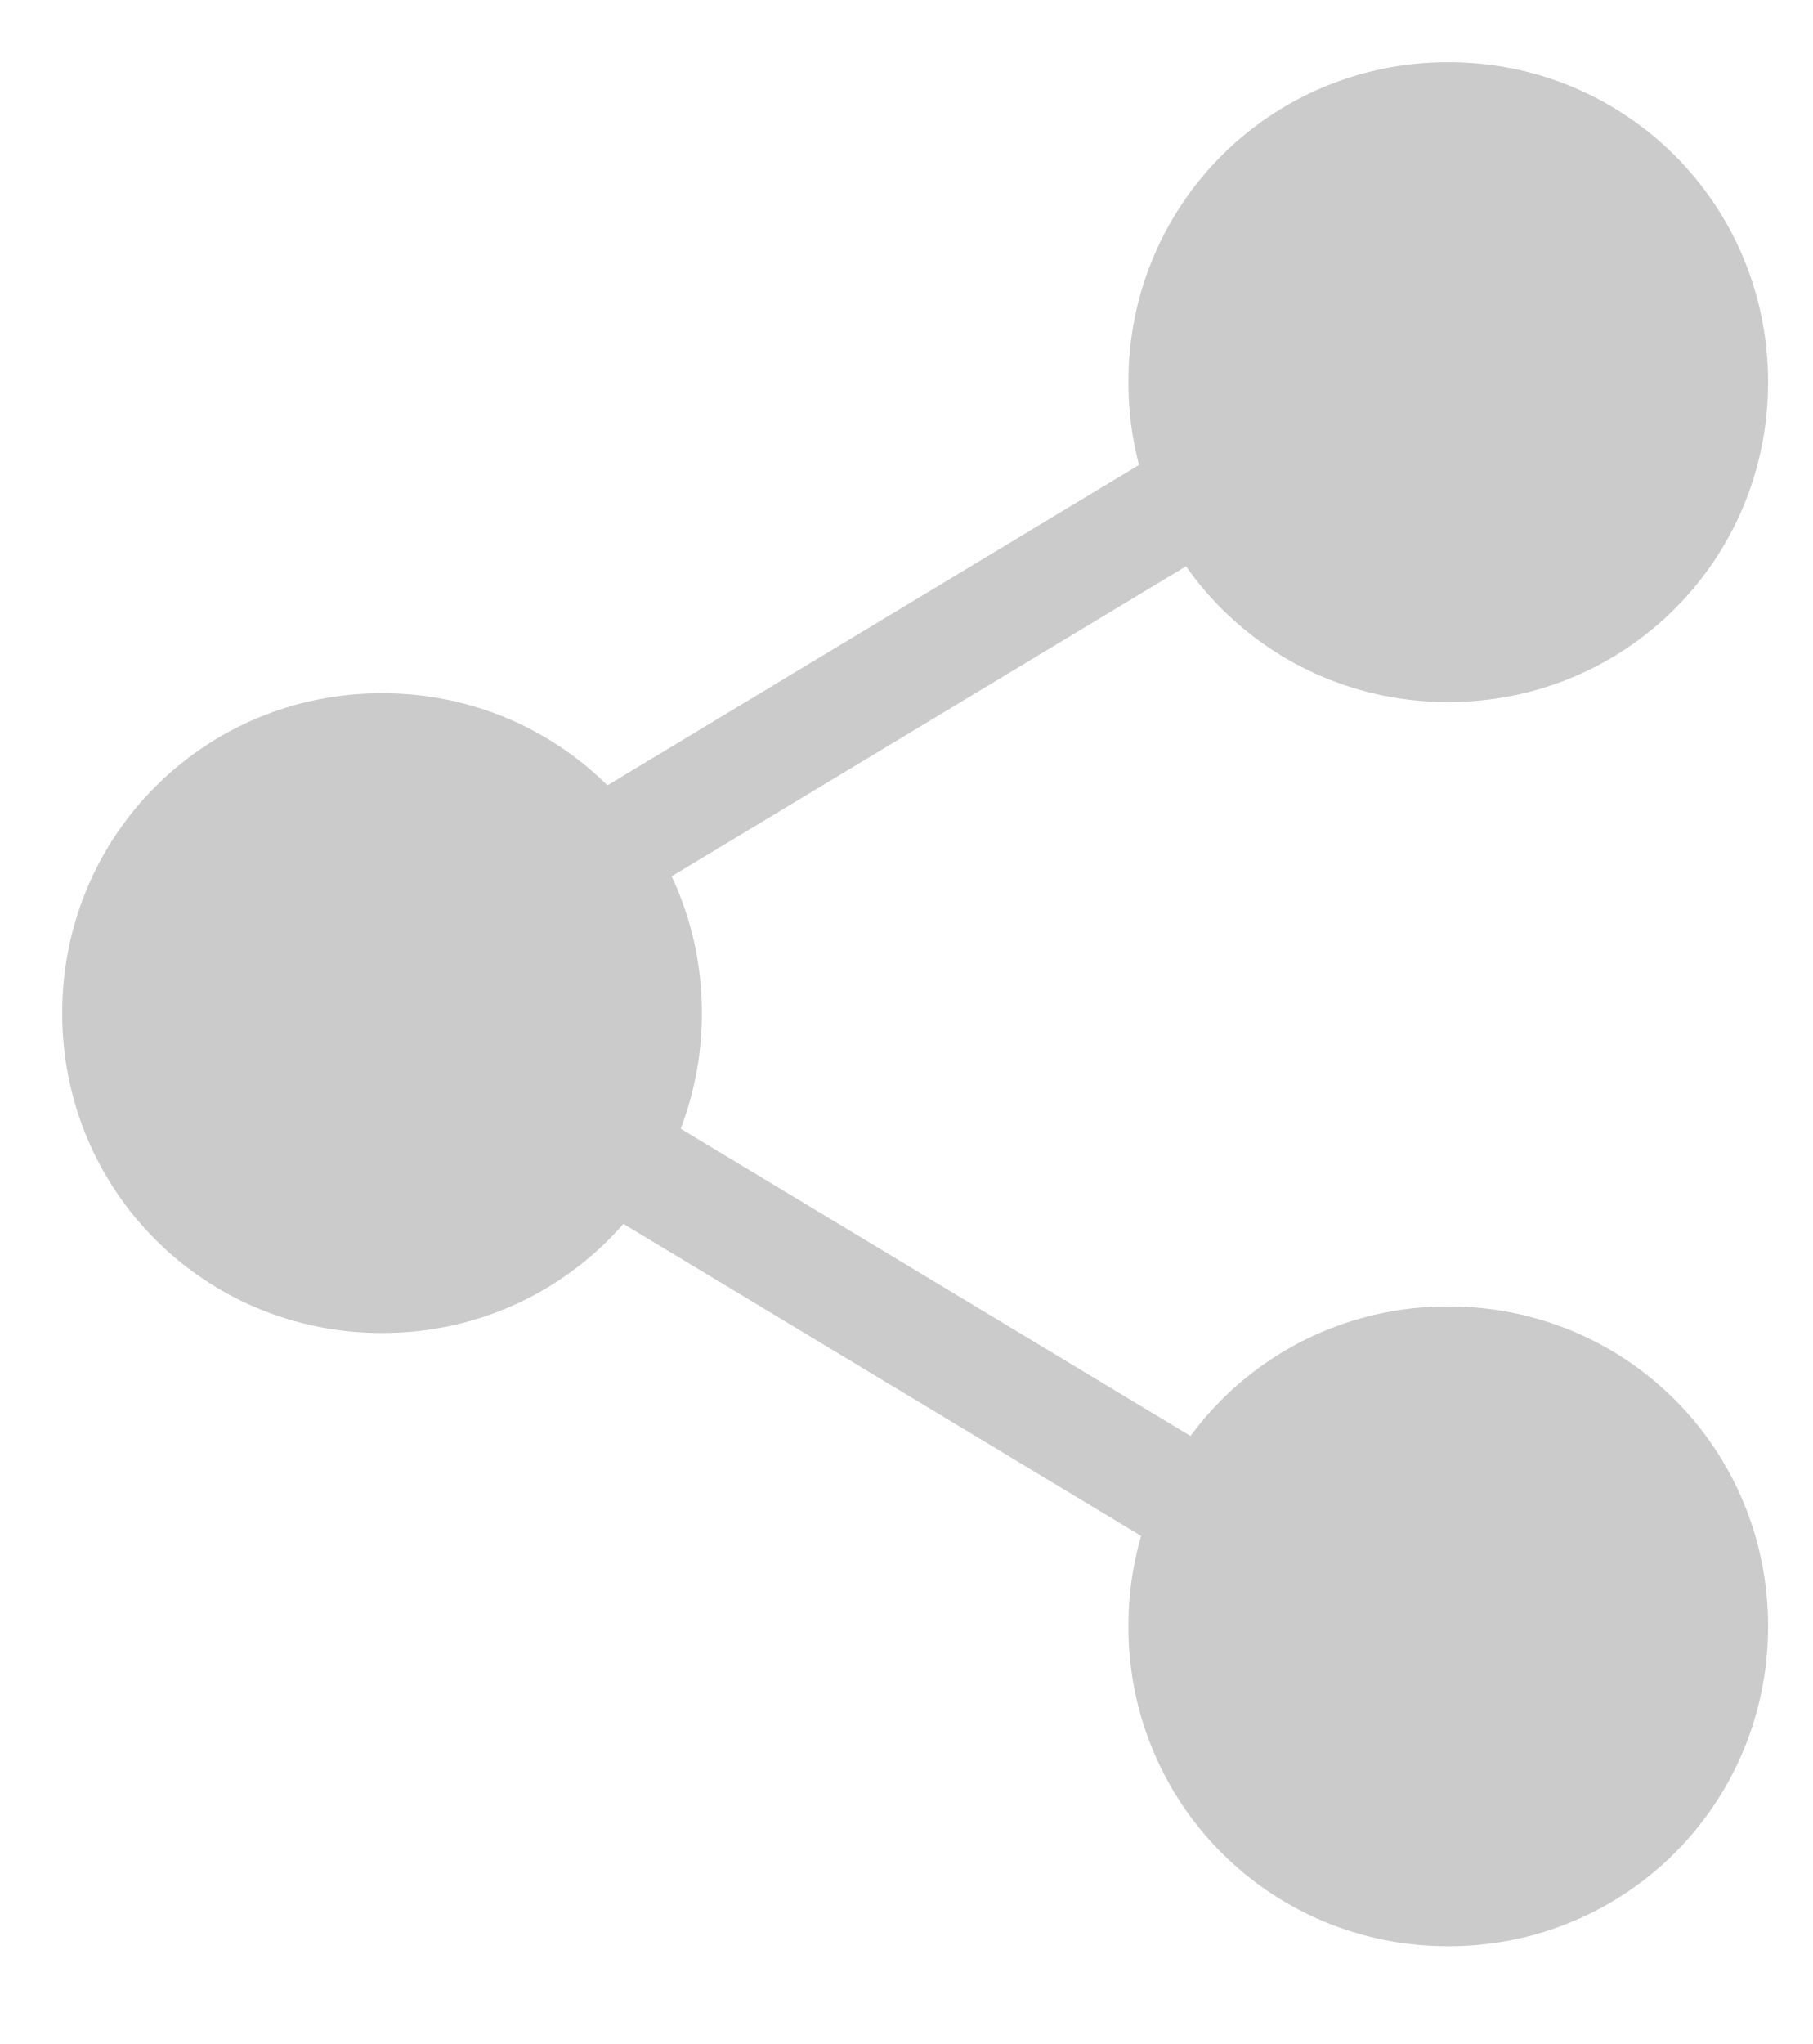
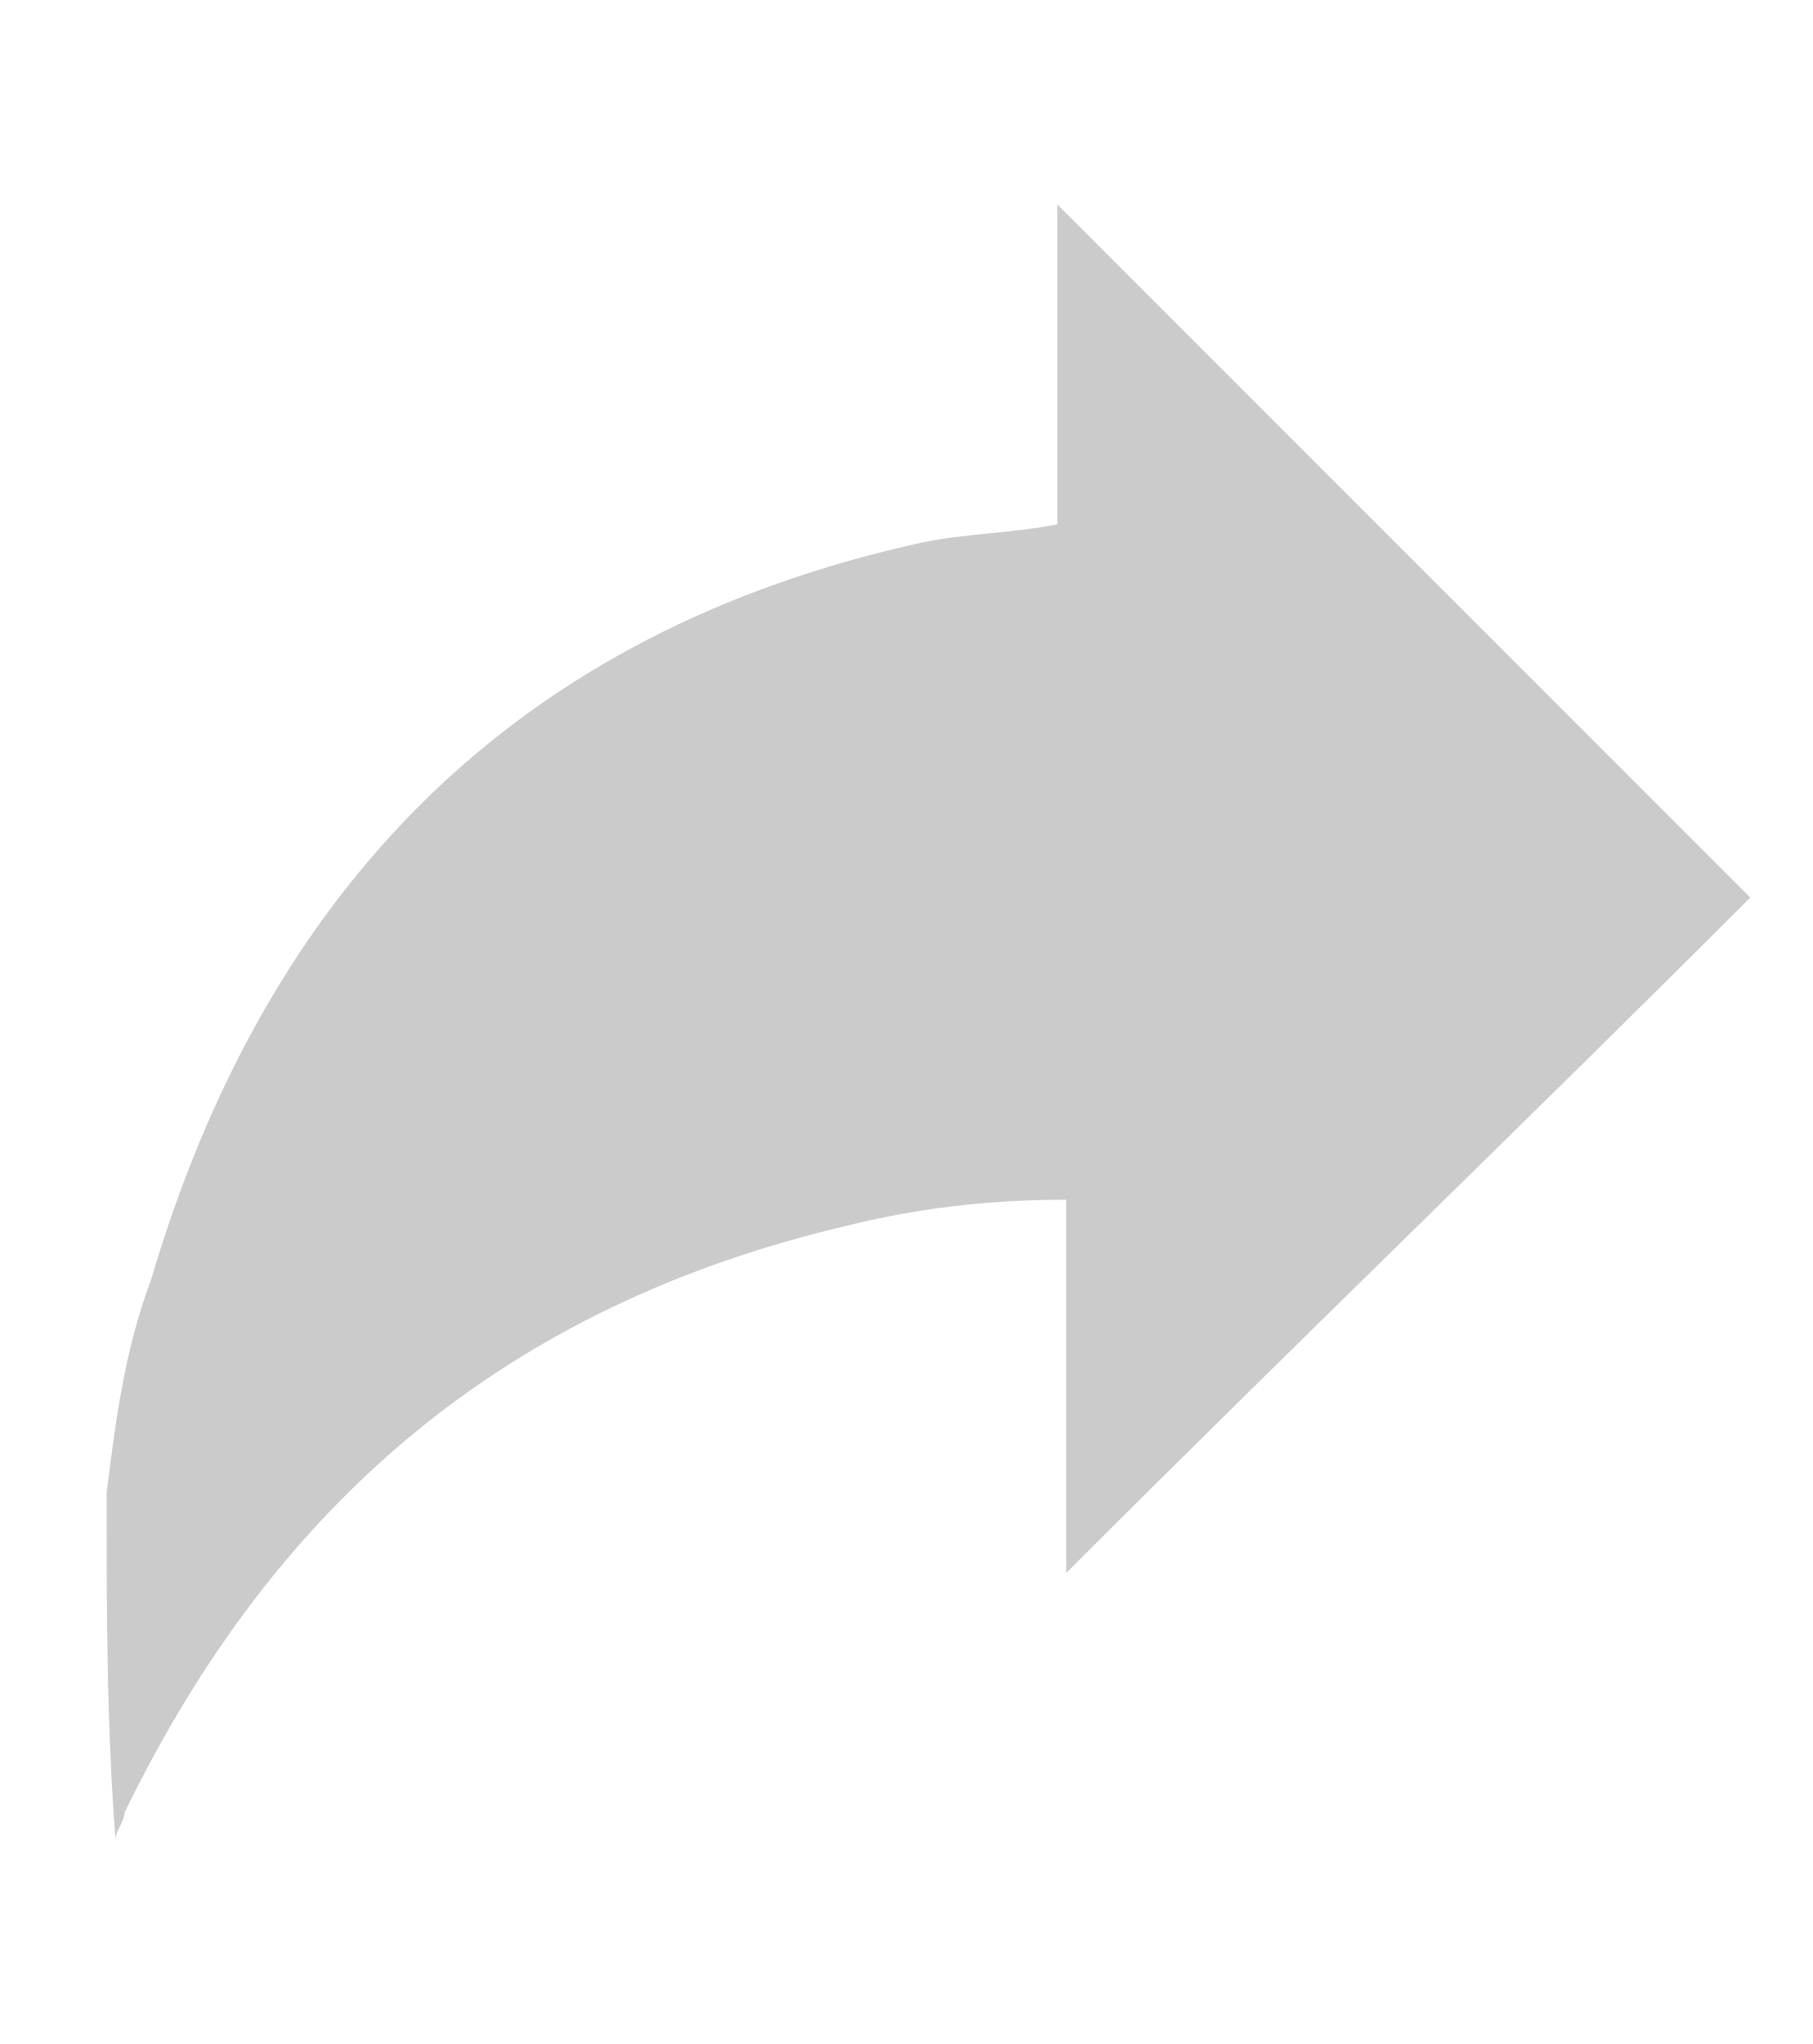
<svg xmlns="http://www.w3.org/2000/svg" version="1.1" id="Layer_1" x="0px" y="0px" viewBox="0 0 20.4 23" style="enable-background:new 0 0 20.4 23;" xml:space="preserve">
  <style type="text/css">
	.st0{fill:#CBCBCB;}
- 	.st1{fill:none;stroke:#CBCBCB;stroke-width:1.25;stroke-linejoin:round;stroke-miterlimit:10;}
</style>
-   <path class="st0" d="M0.7,11.4L0.7,11.4c0-2,1.6-3.6,3.6-3.6s3.6,1.6,3.6,3.6l0,0c0,2-1.6,3.6-3.6,3.6l0,0C2.3,15,0.7,13.4,0.7,11.4  L0.7,11.4z" />
-   <path class="st0" d="M12.7,18.3L12.7,18.3c0-2,1.6-3.6,3.6-3.6s3.6,1.6,3.6,3.6l0,0c0,2-1.6,3.6-3.6,3.6l0,0  C14.3,21.9,12.7,20.3,12.7,18.3L12.7,18.3z" />
-   <path class="st0" d="M12.7,4.3L12.7,4.3c0-2,1.6-3.6,3.6-3.6s3.6,1.6,3.6,3.6l0,0c0,2-1.6,3.6-3.6,3.6l0,0  C14.3,7.9,12.7,6.3,12.7,4.3L12.7,4.3z" />
-   <line class="st1" x1="2.3" y1="12.3" x2="17.9" y2="2.9" />
-   <line class="st1" x1="2.3" y1="10.2" x2="17.9" y2="19.6" />
+   <g>
+     <path class="st0" d="M1.2,16.8c0.1-0.8,0.2-1.6,0.5-2.4C3,10,5.8,7.1,10.4,6.1c0.5-0.1,1-0.1,1.5-0.2c0-1.2,0-2.4,0-3.6   c2.6,2.6,5.1,5.1,7.8,7.8c-2.5,2.5-5.1,5-7.7,7.6c0-1.4,0-2.8,0-4.2c-0.9,0-1.7,0.1-2.5,0.3c-3.8,0.9-6.4,3.1-8.1,6.6   c0,0.1-0.1,0.2-0.1,0.3C1.2,19.4,1.2,18.1,1.2,16.8z" />
+   </g>
</svg>
